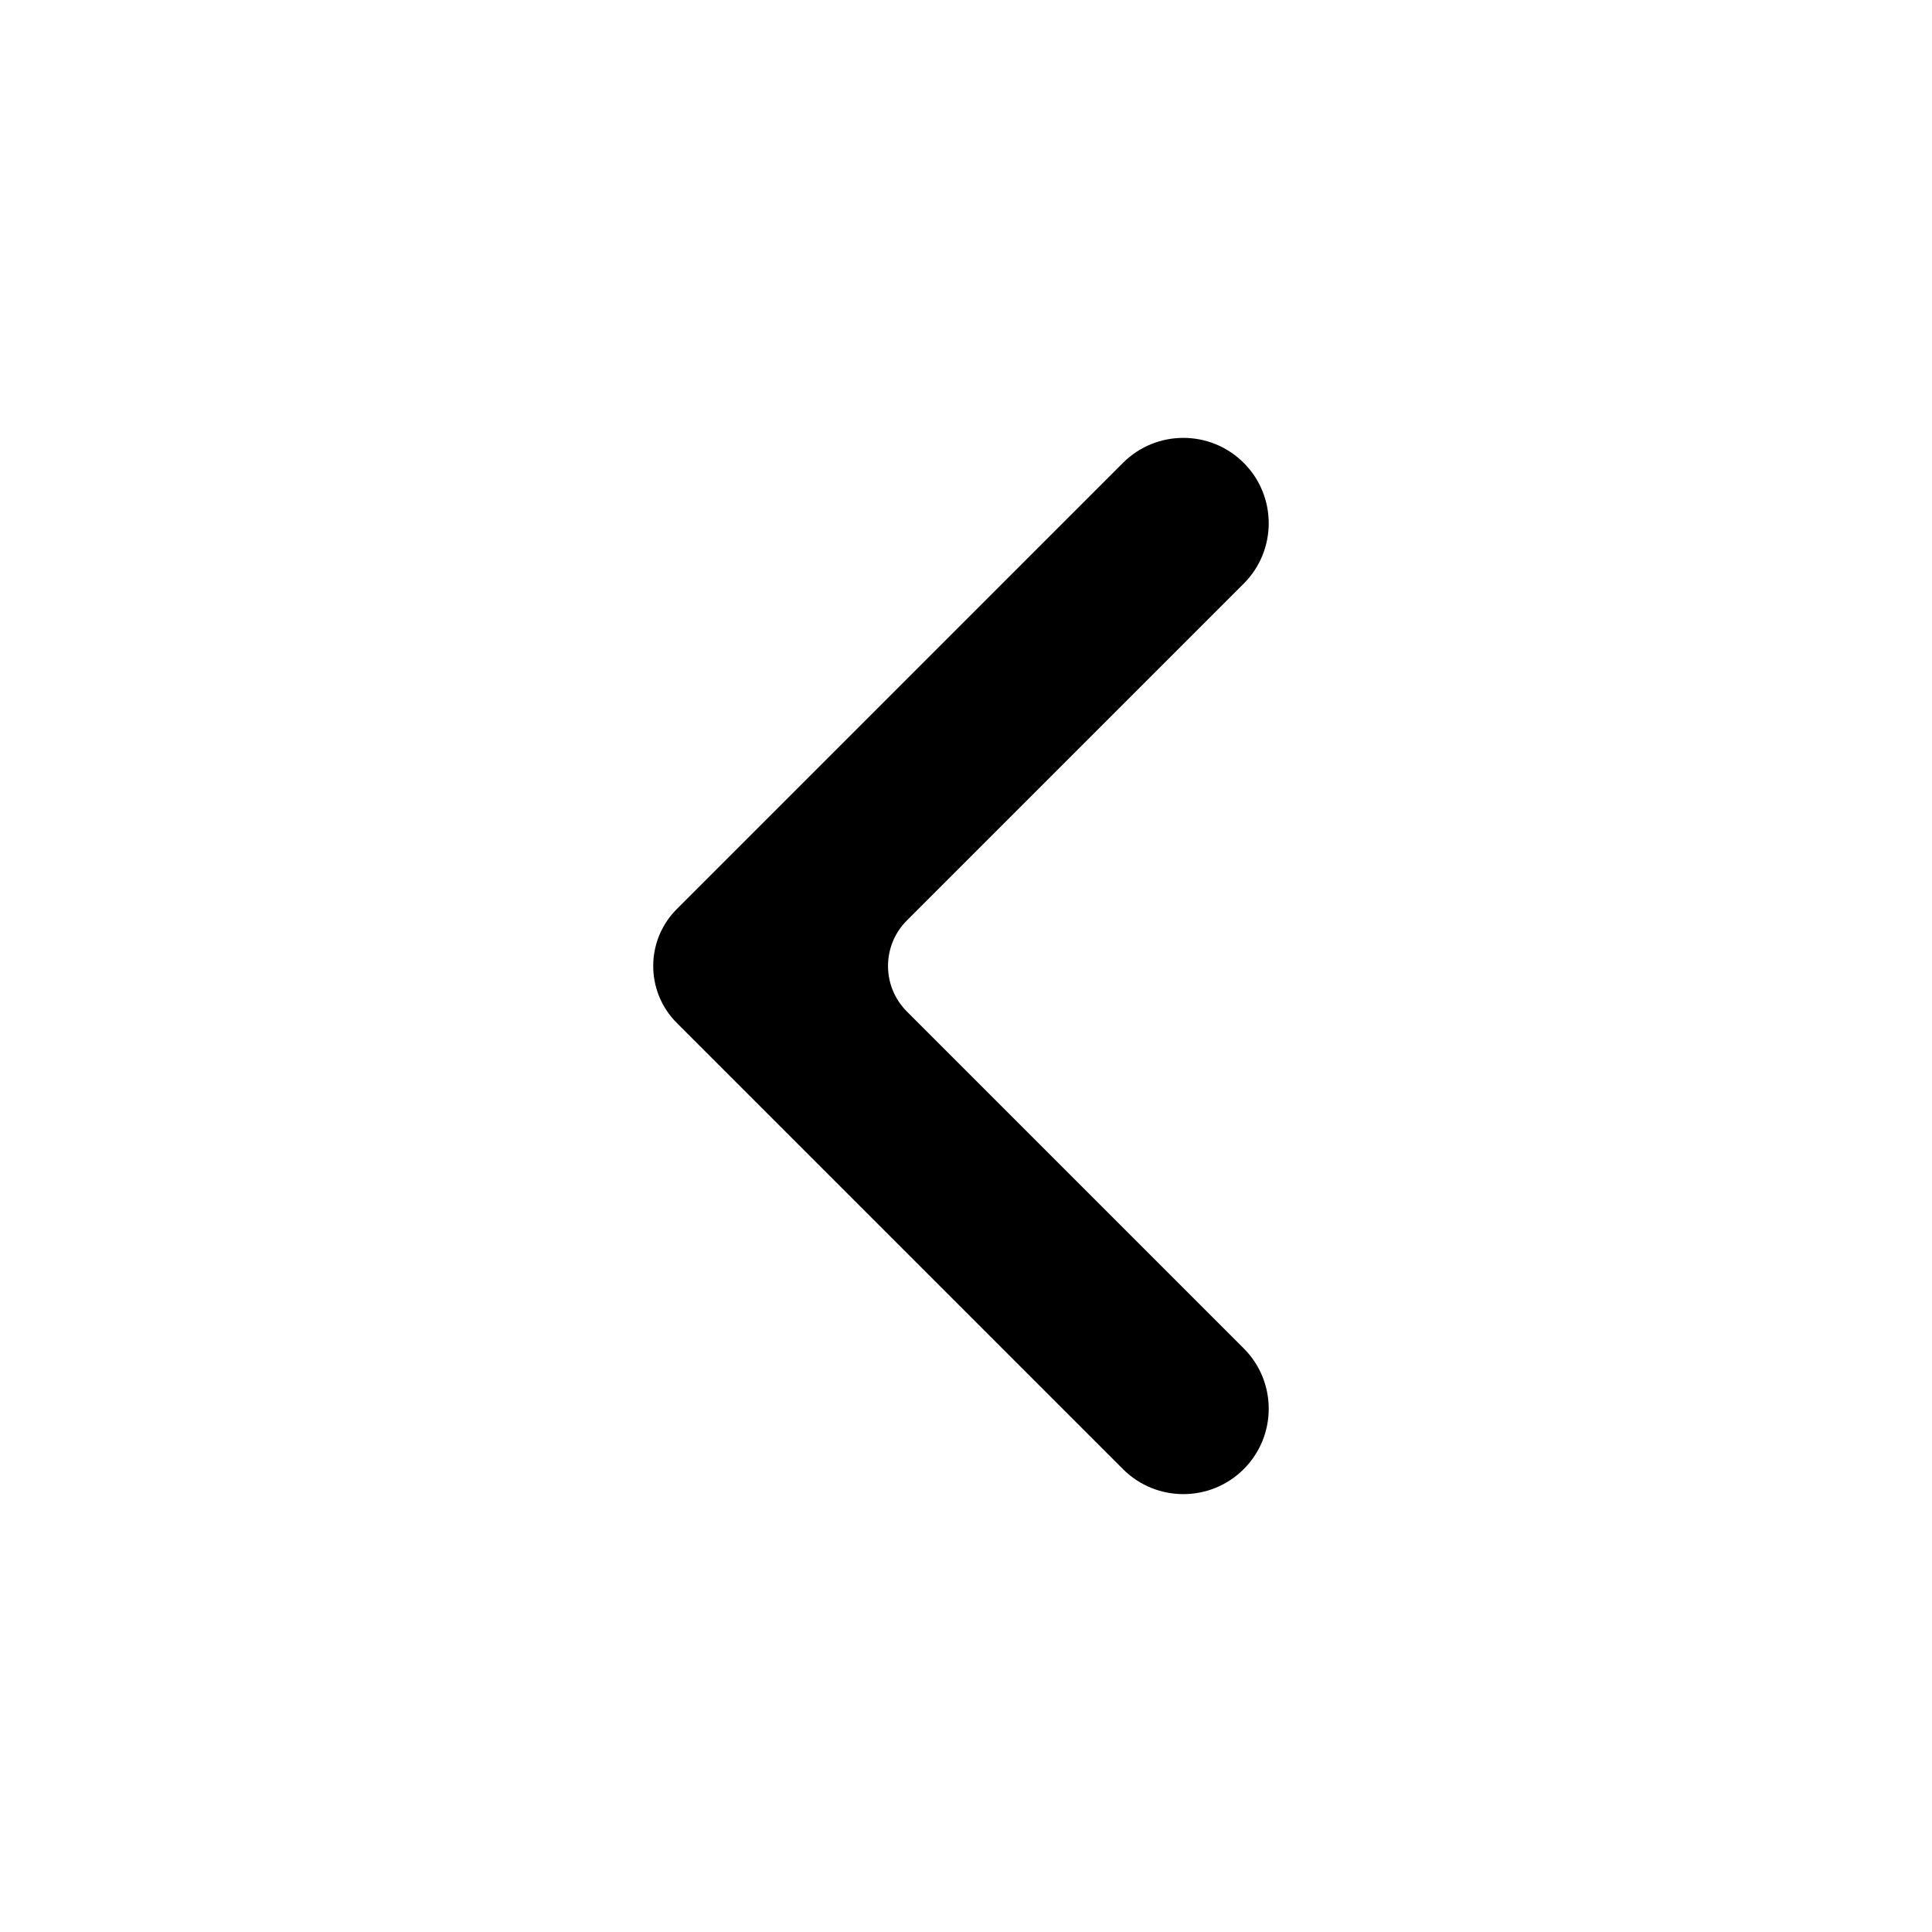
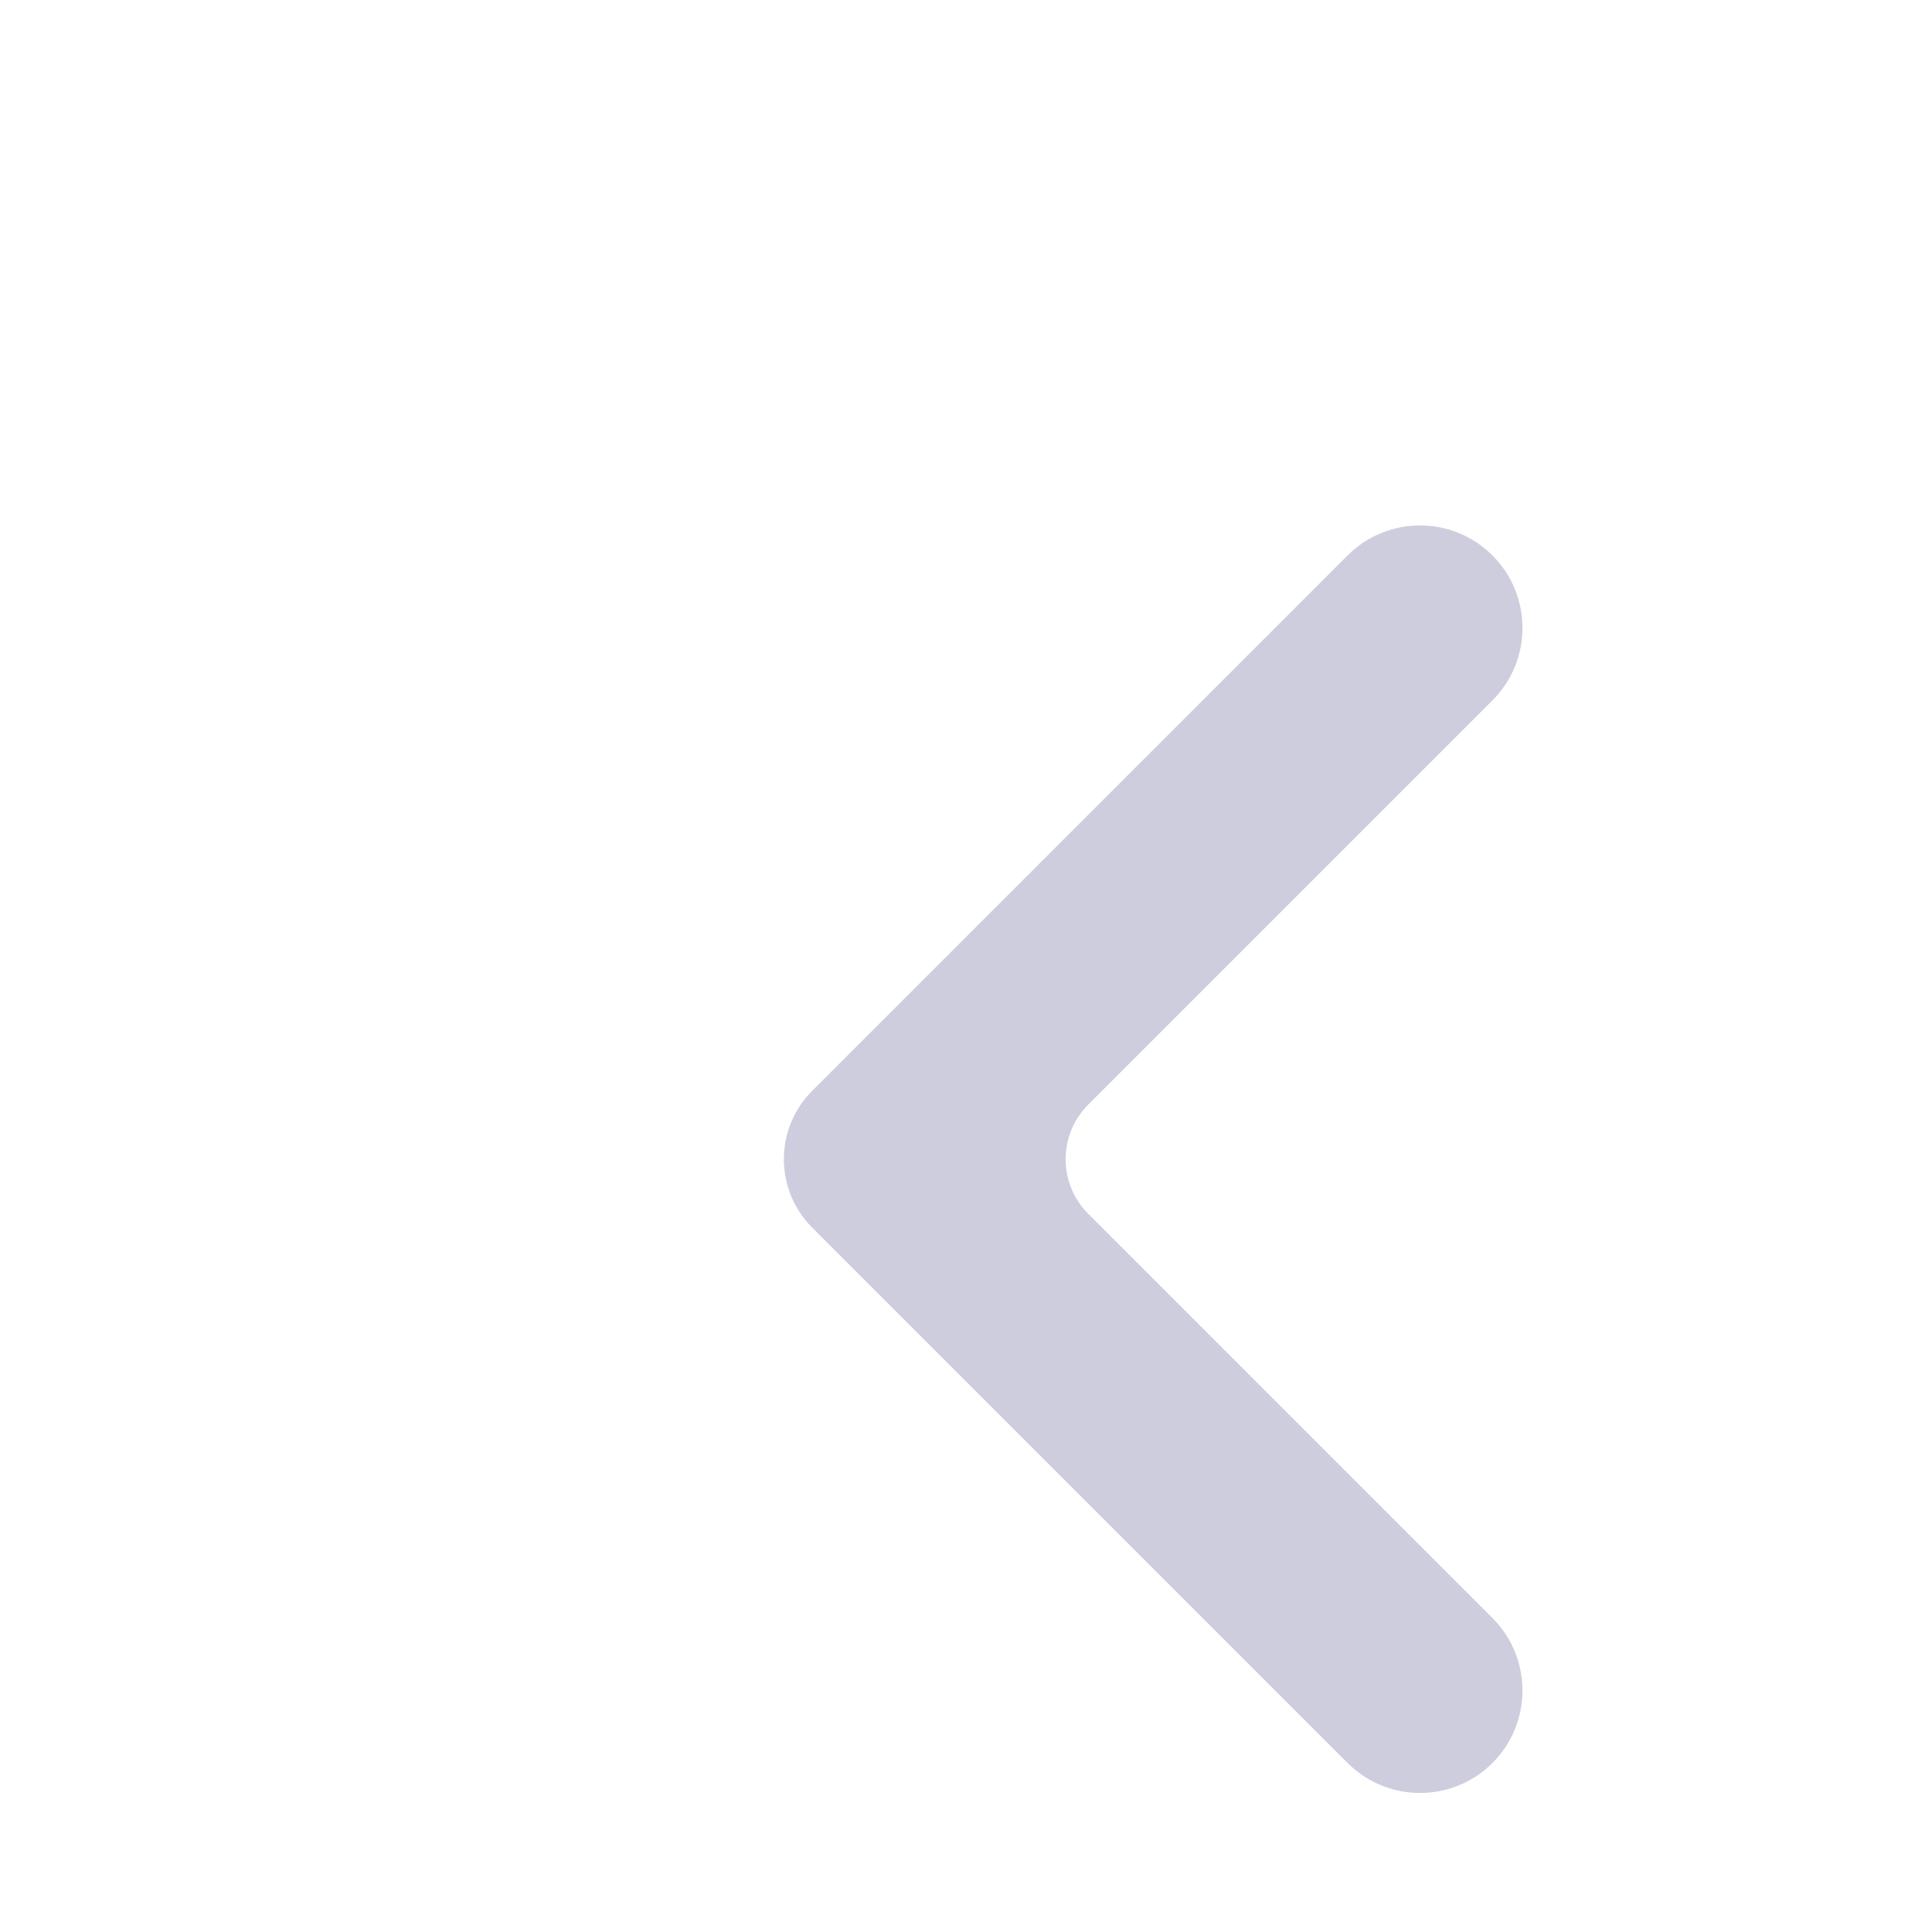
- <svg xmlns="http://www.w3.org/2000/svg" width="24" height="24" viewBox="0 0 24 24" fill="none">
-   <path d="M11.266 11.434L15.45 7.25C15.864 6.836 15.864 6.164 15.45 5.75C15.036 5.336 14.364 5.336 13.95 5.75L8.407 11.293C8.017 11.683 8.017 12.317 8.407 12.707L13.95 18.25C14.364 18.664 15.036 18.664 15.45 18.25C15.864 17.836 15.864 17.164 15.45 16.75L11.266 12.566C10.953 12.253 10.953 11.747 11.266 11.434Z" fill="currentColor" />
+ <svg xmlns="http://www.w3.org/2000/svg" width="24" height="24" viewBox="0 0 20 20" fill="#CDCDDE">
+   <path d="M11.266 11.434L15.45 7.25C15.864 6.836 15.864 6.164 15.45 5.75C15.036 5.336 14.364 5.336 13.95 5.75L8.407 11.293C8.017 11.683 8.017 12.317 8.407 12.707L13.95 18.25C14.364 18.664 15.036 18.664 15.45 18.25C15.864 17.836 15.864 17.164 15.45 16.75L11.266 12.566C10.953 12.253 10.953 11.747 11.266 11.434Z" fill="#CDCDDE" />
</svg>
